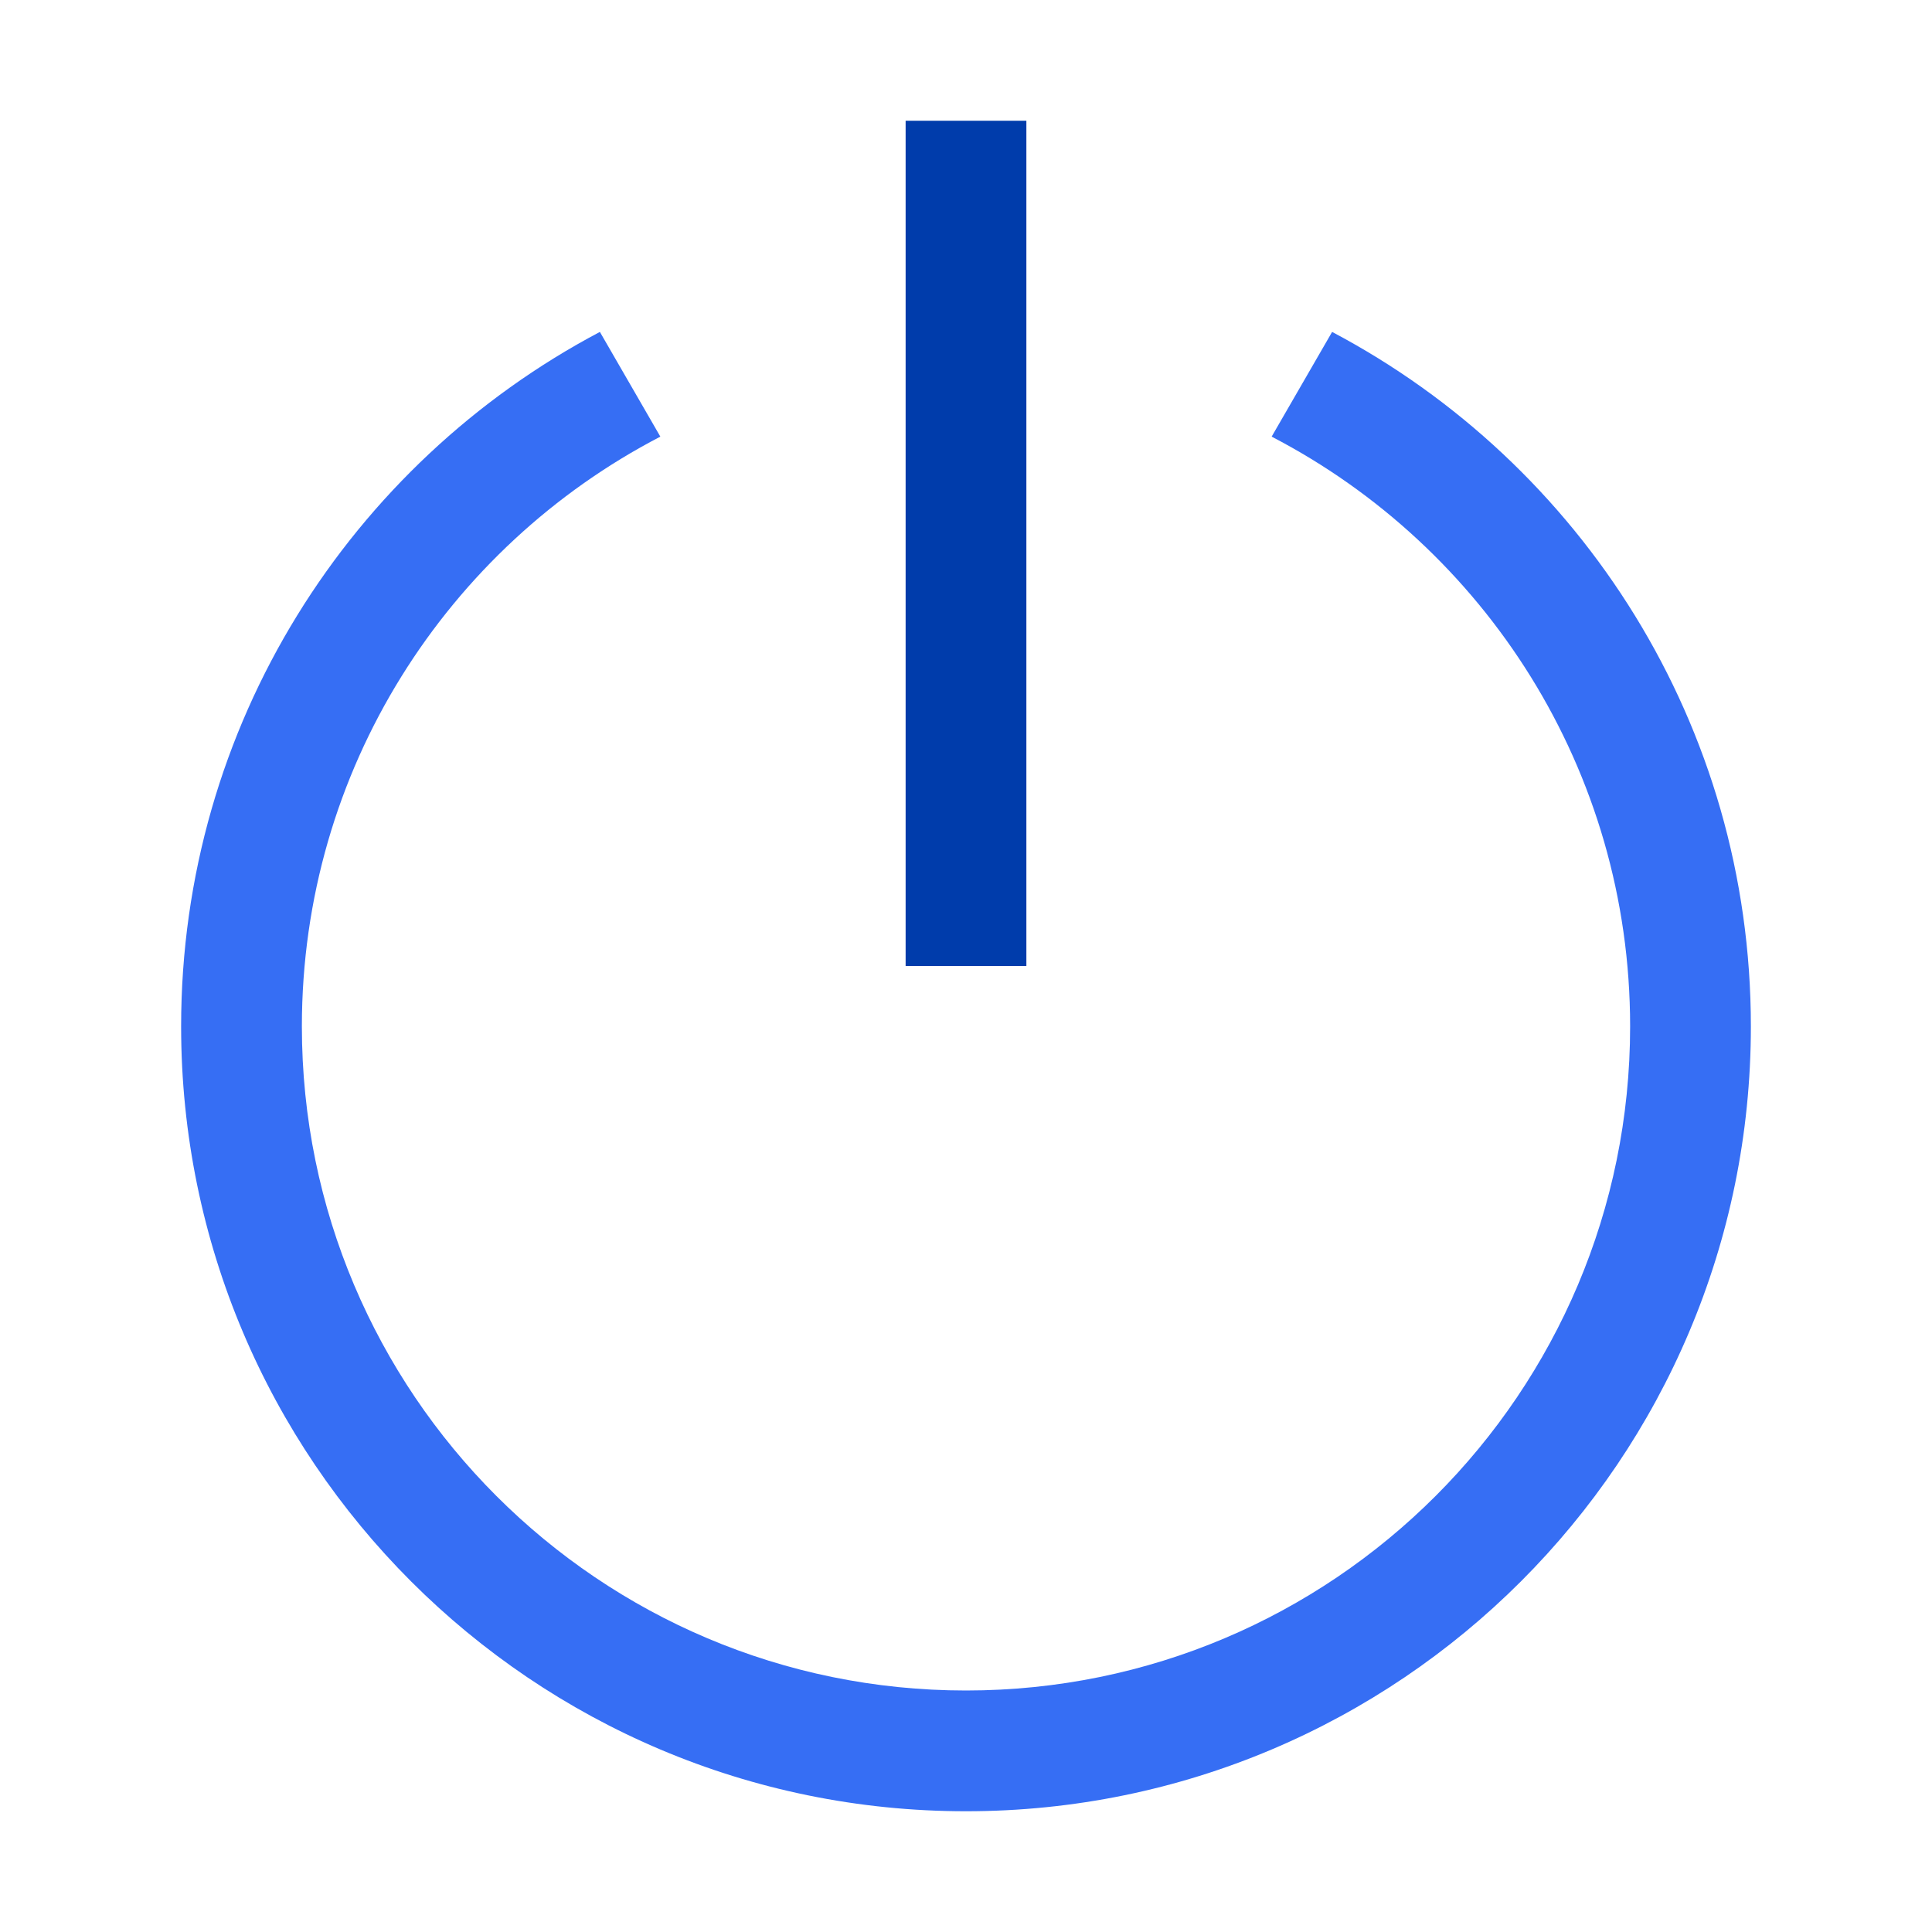
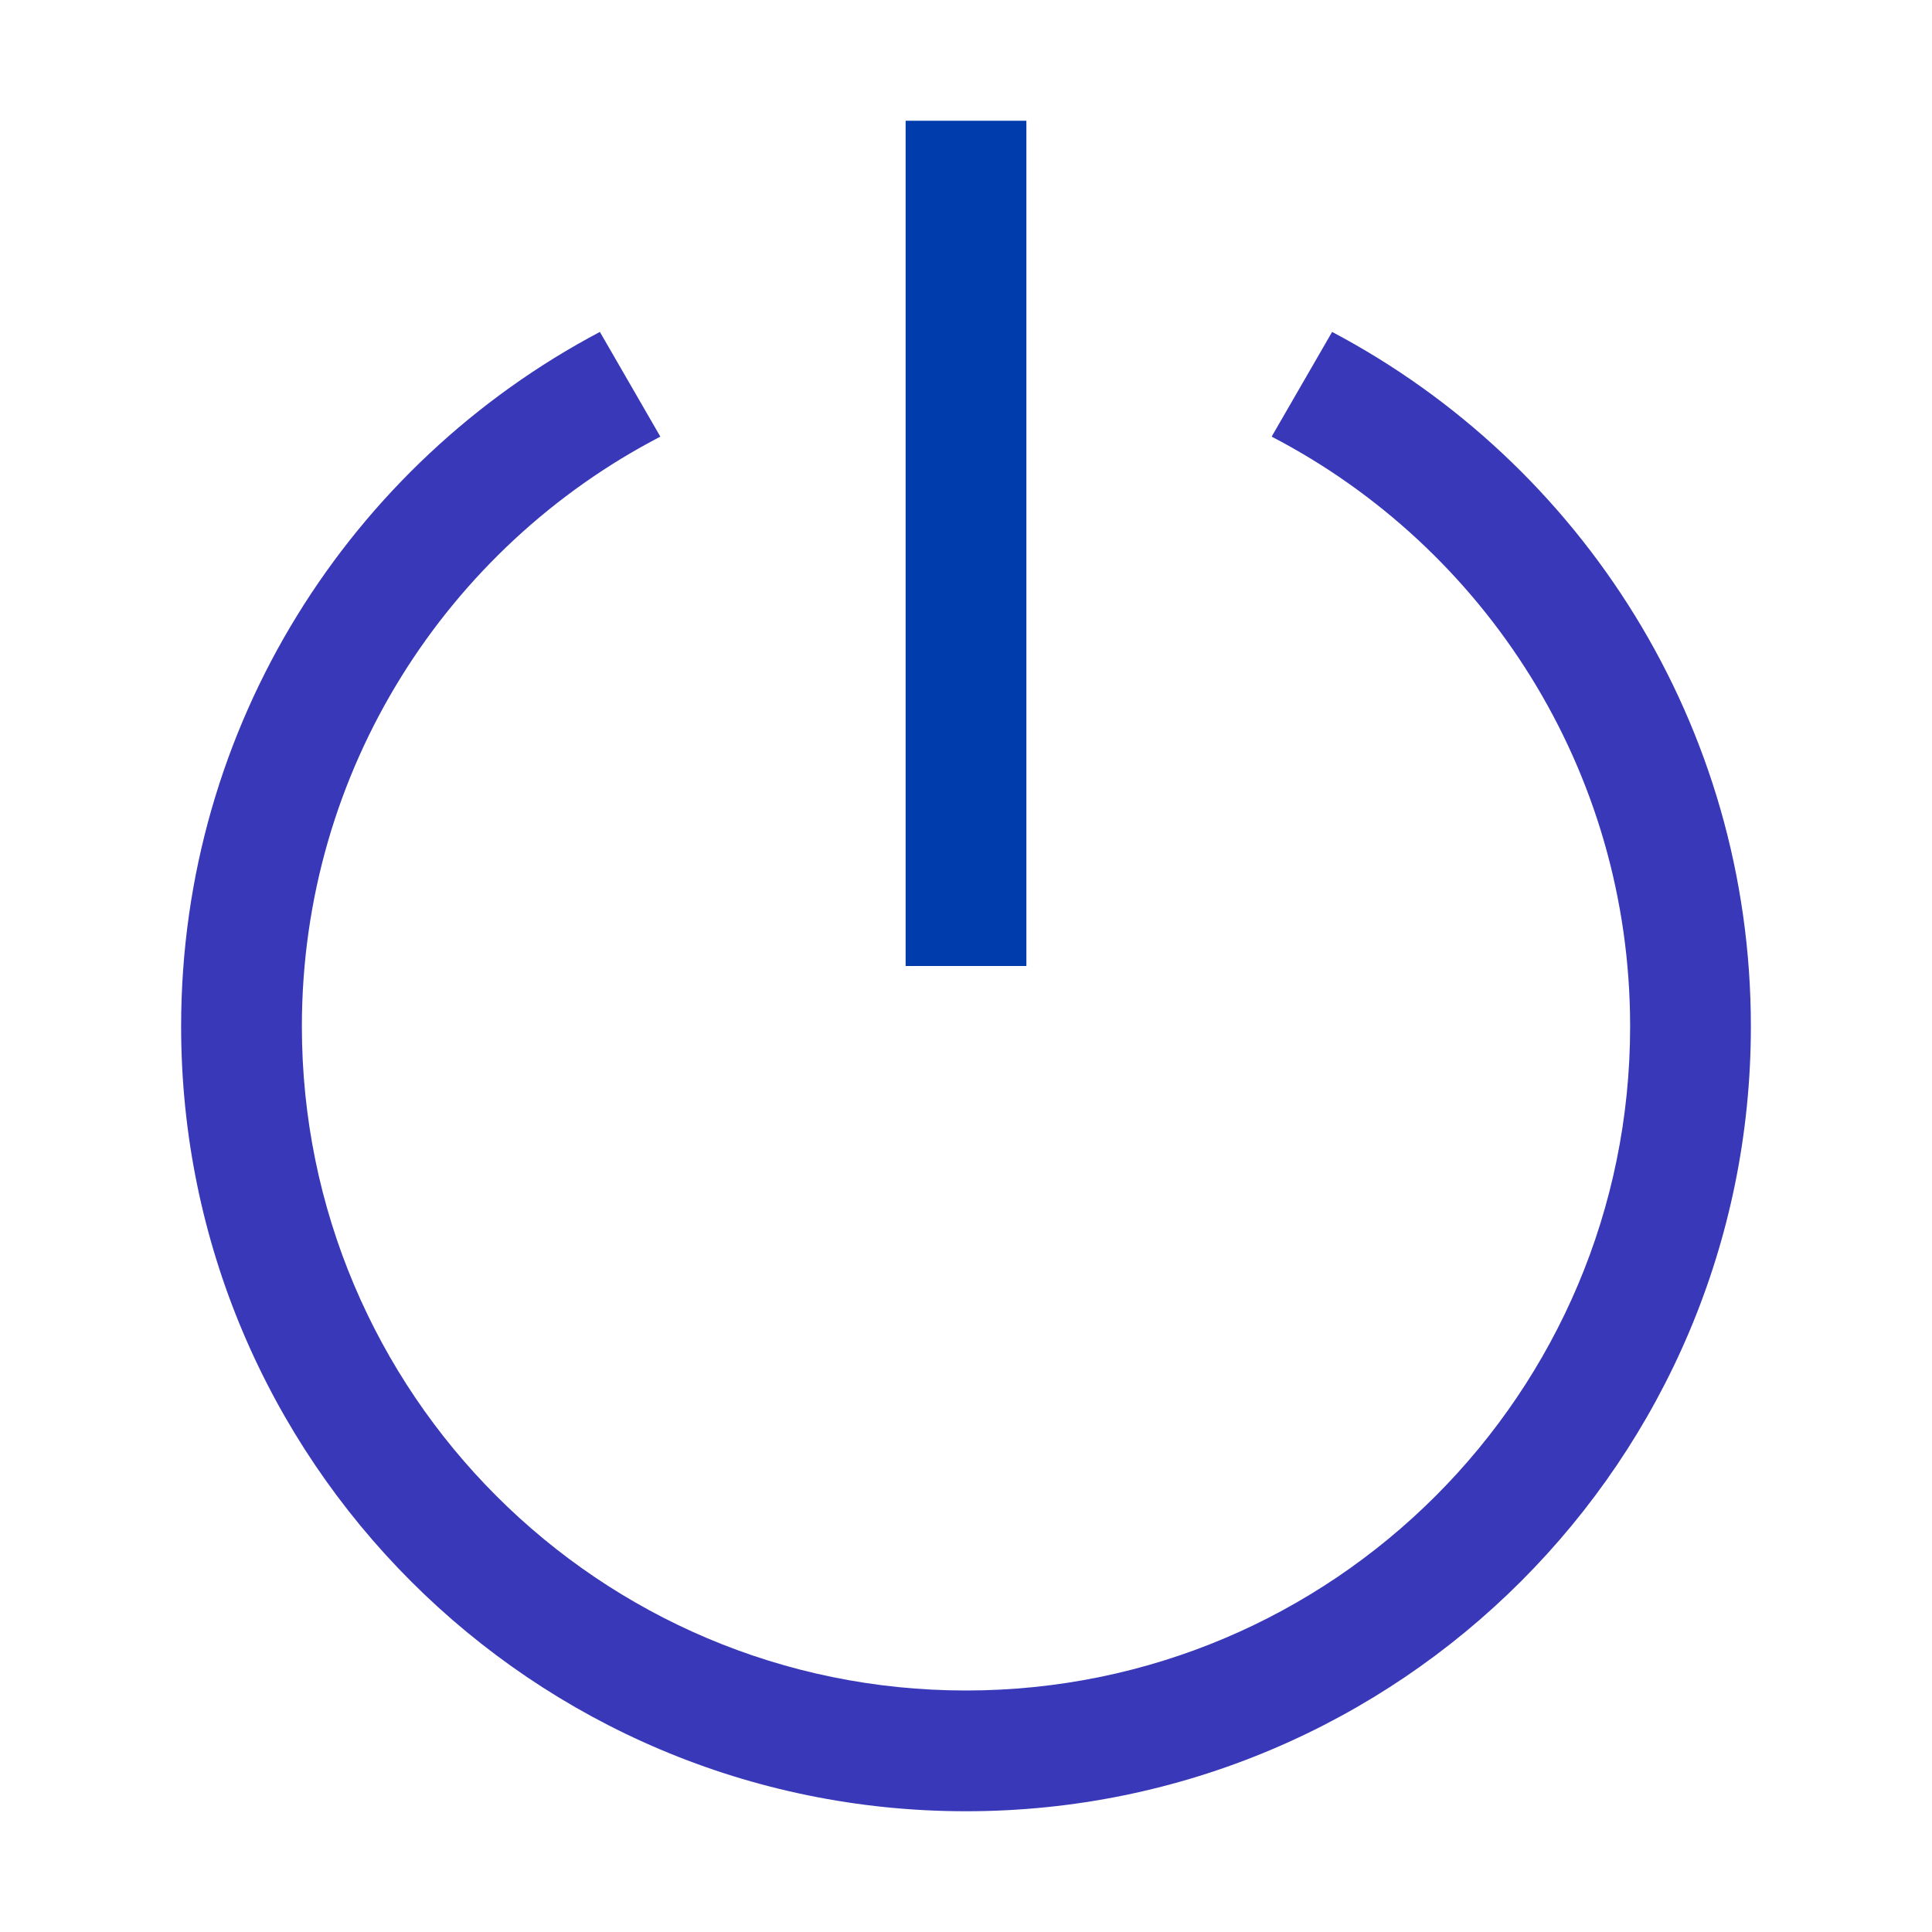
<svg xmlns="http://www.w3.org/2000/svg" width="20" height="20" viewBox="0 0 20 20" fill="none">
  <path d="M9.375 1.25V10H10.625V1.25H9.375Z" fill="#003CAB" />
-   <path d="M1.875 10.625C1.875 7.506 3.632 4.798 6.21 3.436L6.836 4.52C4.631 5.665 3.125 7.969 3.125 10.625C3.125 14.422 6.203 17.5 10 17.5C13.797 17.5 16.875 14.422 16.875 10.625C16.875 7.969 15.369 5.665 13.164 4.52L13.79 3.436C16.368 4.798 18.125 7.506 18.125 10.625C18.125 15.112 14.487 18.75 10 18.75C5.513 18.75 1.875 15.112 1.875 10.625Z" fill="#366EF4" />
+   <path d="M1.875 10.625C1.875 7.506 3.632 4.798 6.21 3.436L6.836 4.52C4.631 5.665 3.125 7.969 3.125 10.625C3.125 14.422 6.203 17.5 10 17.5C13.797 17.5 16.875 14.422 16.875 10.625C16.875 7.969 15.369 5.665 13.164 4.52L13.79 3.436C16.368 4.798 18.125 7.506 18.125 10.625C18.125 15.112 14.487 18.75 10 18.75C5.513 18.75 1.875 15.112 1.875 10.625Z" fill="#3838b9" />
</svg>
